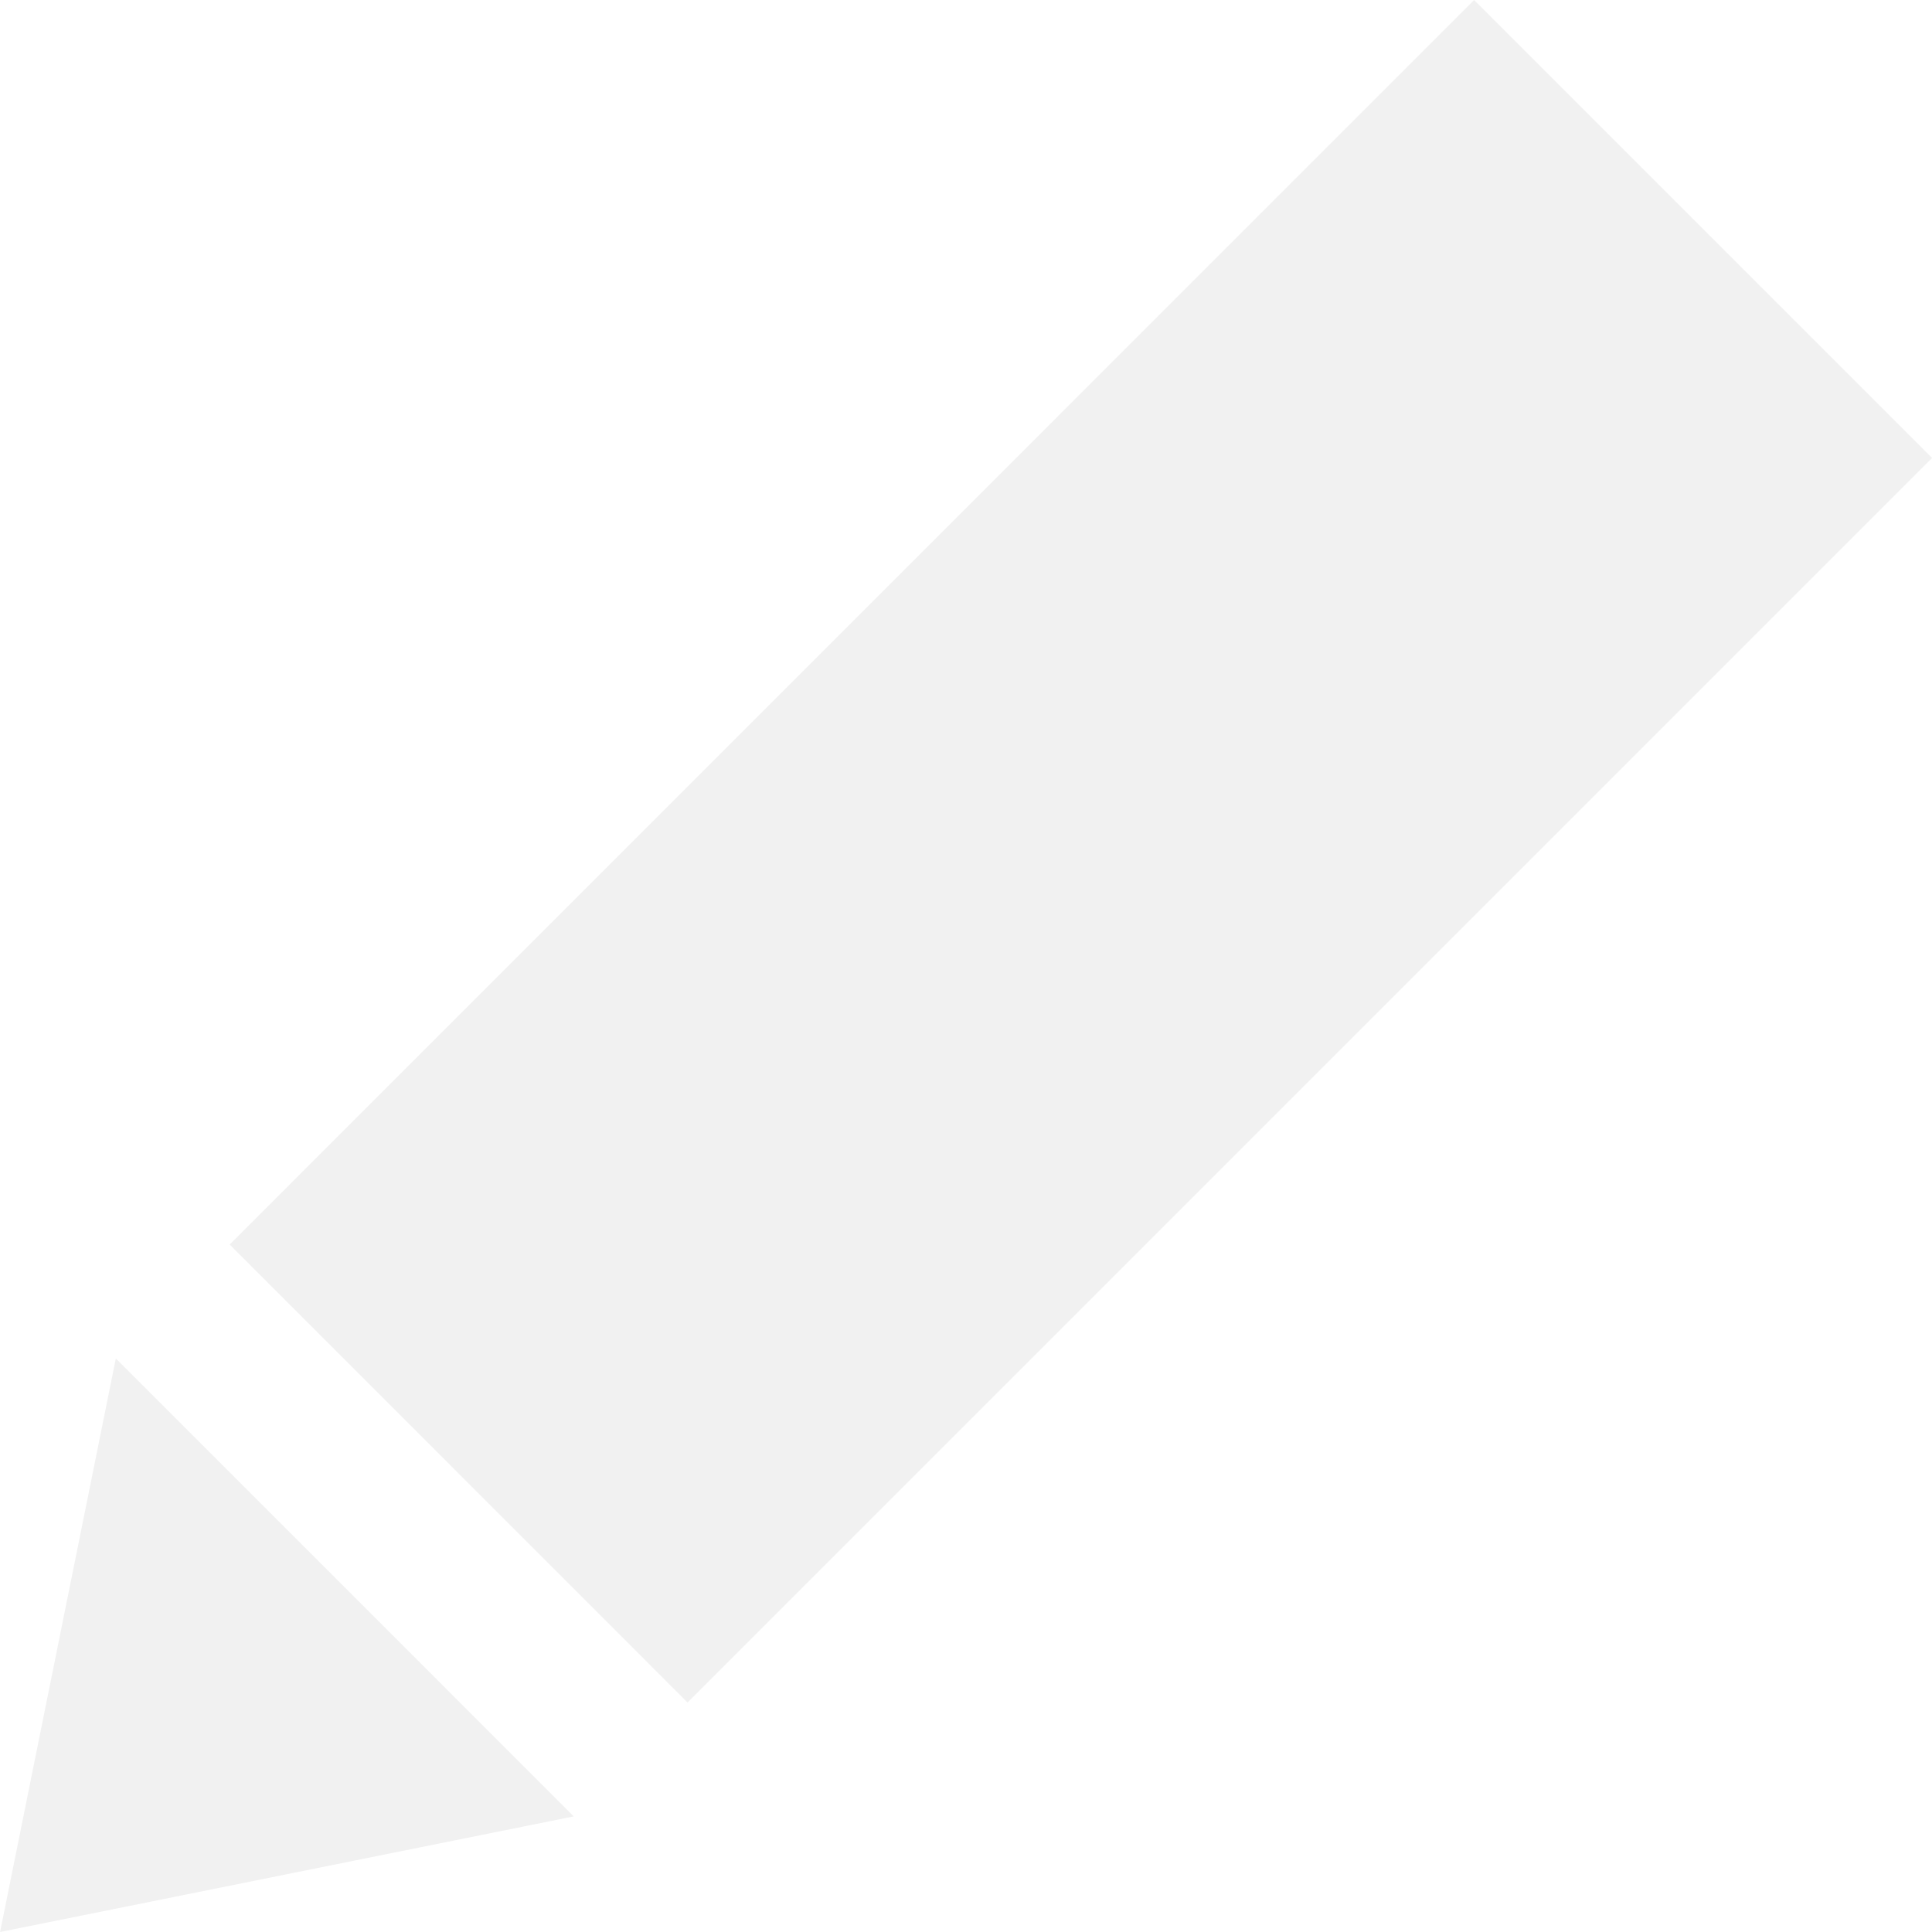
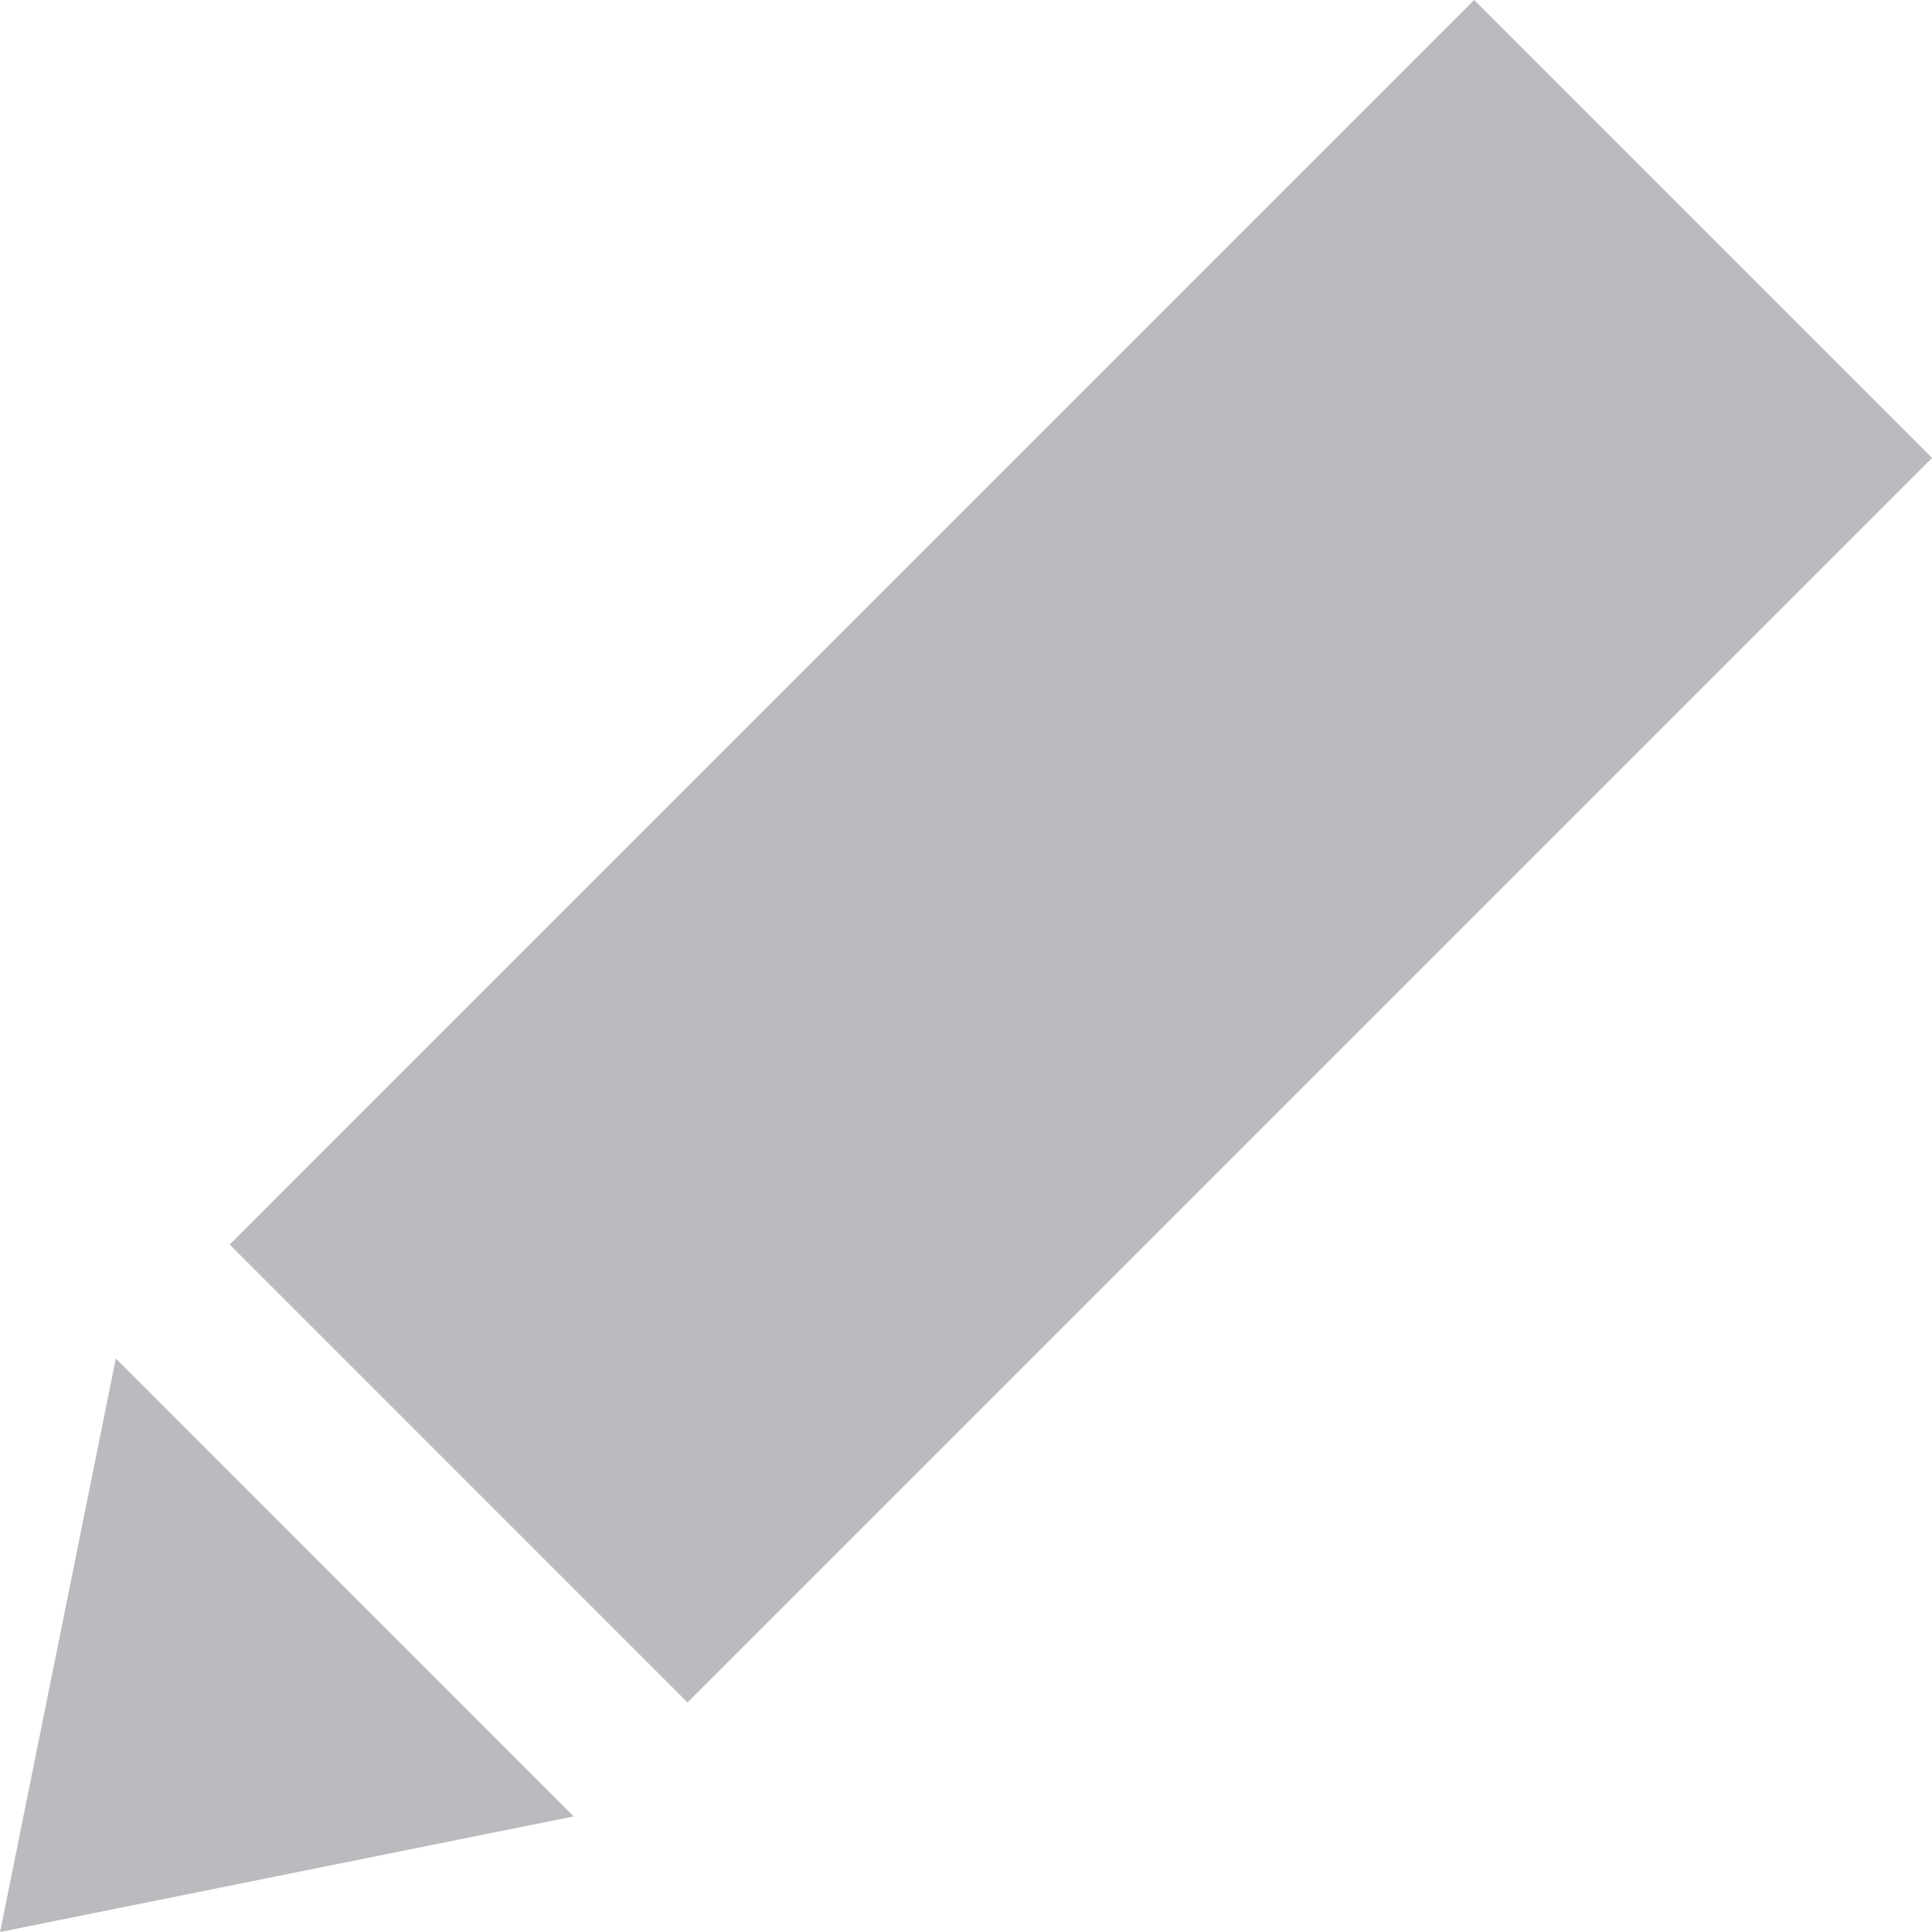
- <svg xmlns="http://www.w3.org/2000/svg" width="24" height="24" viewBox="0 0 24 24" fill="#f1f1f1">
+ <svg xmlns="http://www.w3.org/2000/svg" width="24" height="24" viewBox="0 0 24 24" fill="#b9bbbe">
  <path d="M7.127 22.564l-7.126 1.436 1.438-7.125 5.688 5.689zm-4.274-7.104l5.688 5.689 15.46-15.46-5.689-5.689-15.459 15.46z" />
</svg>
